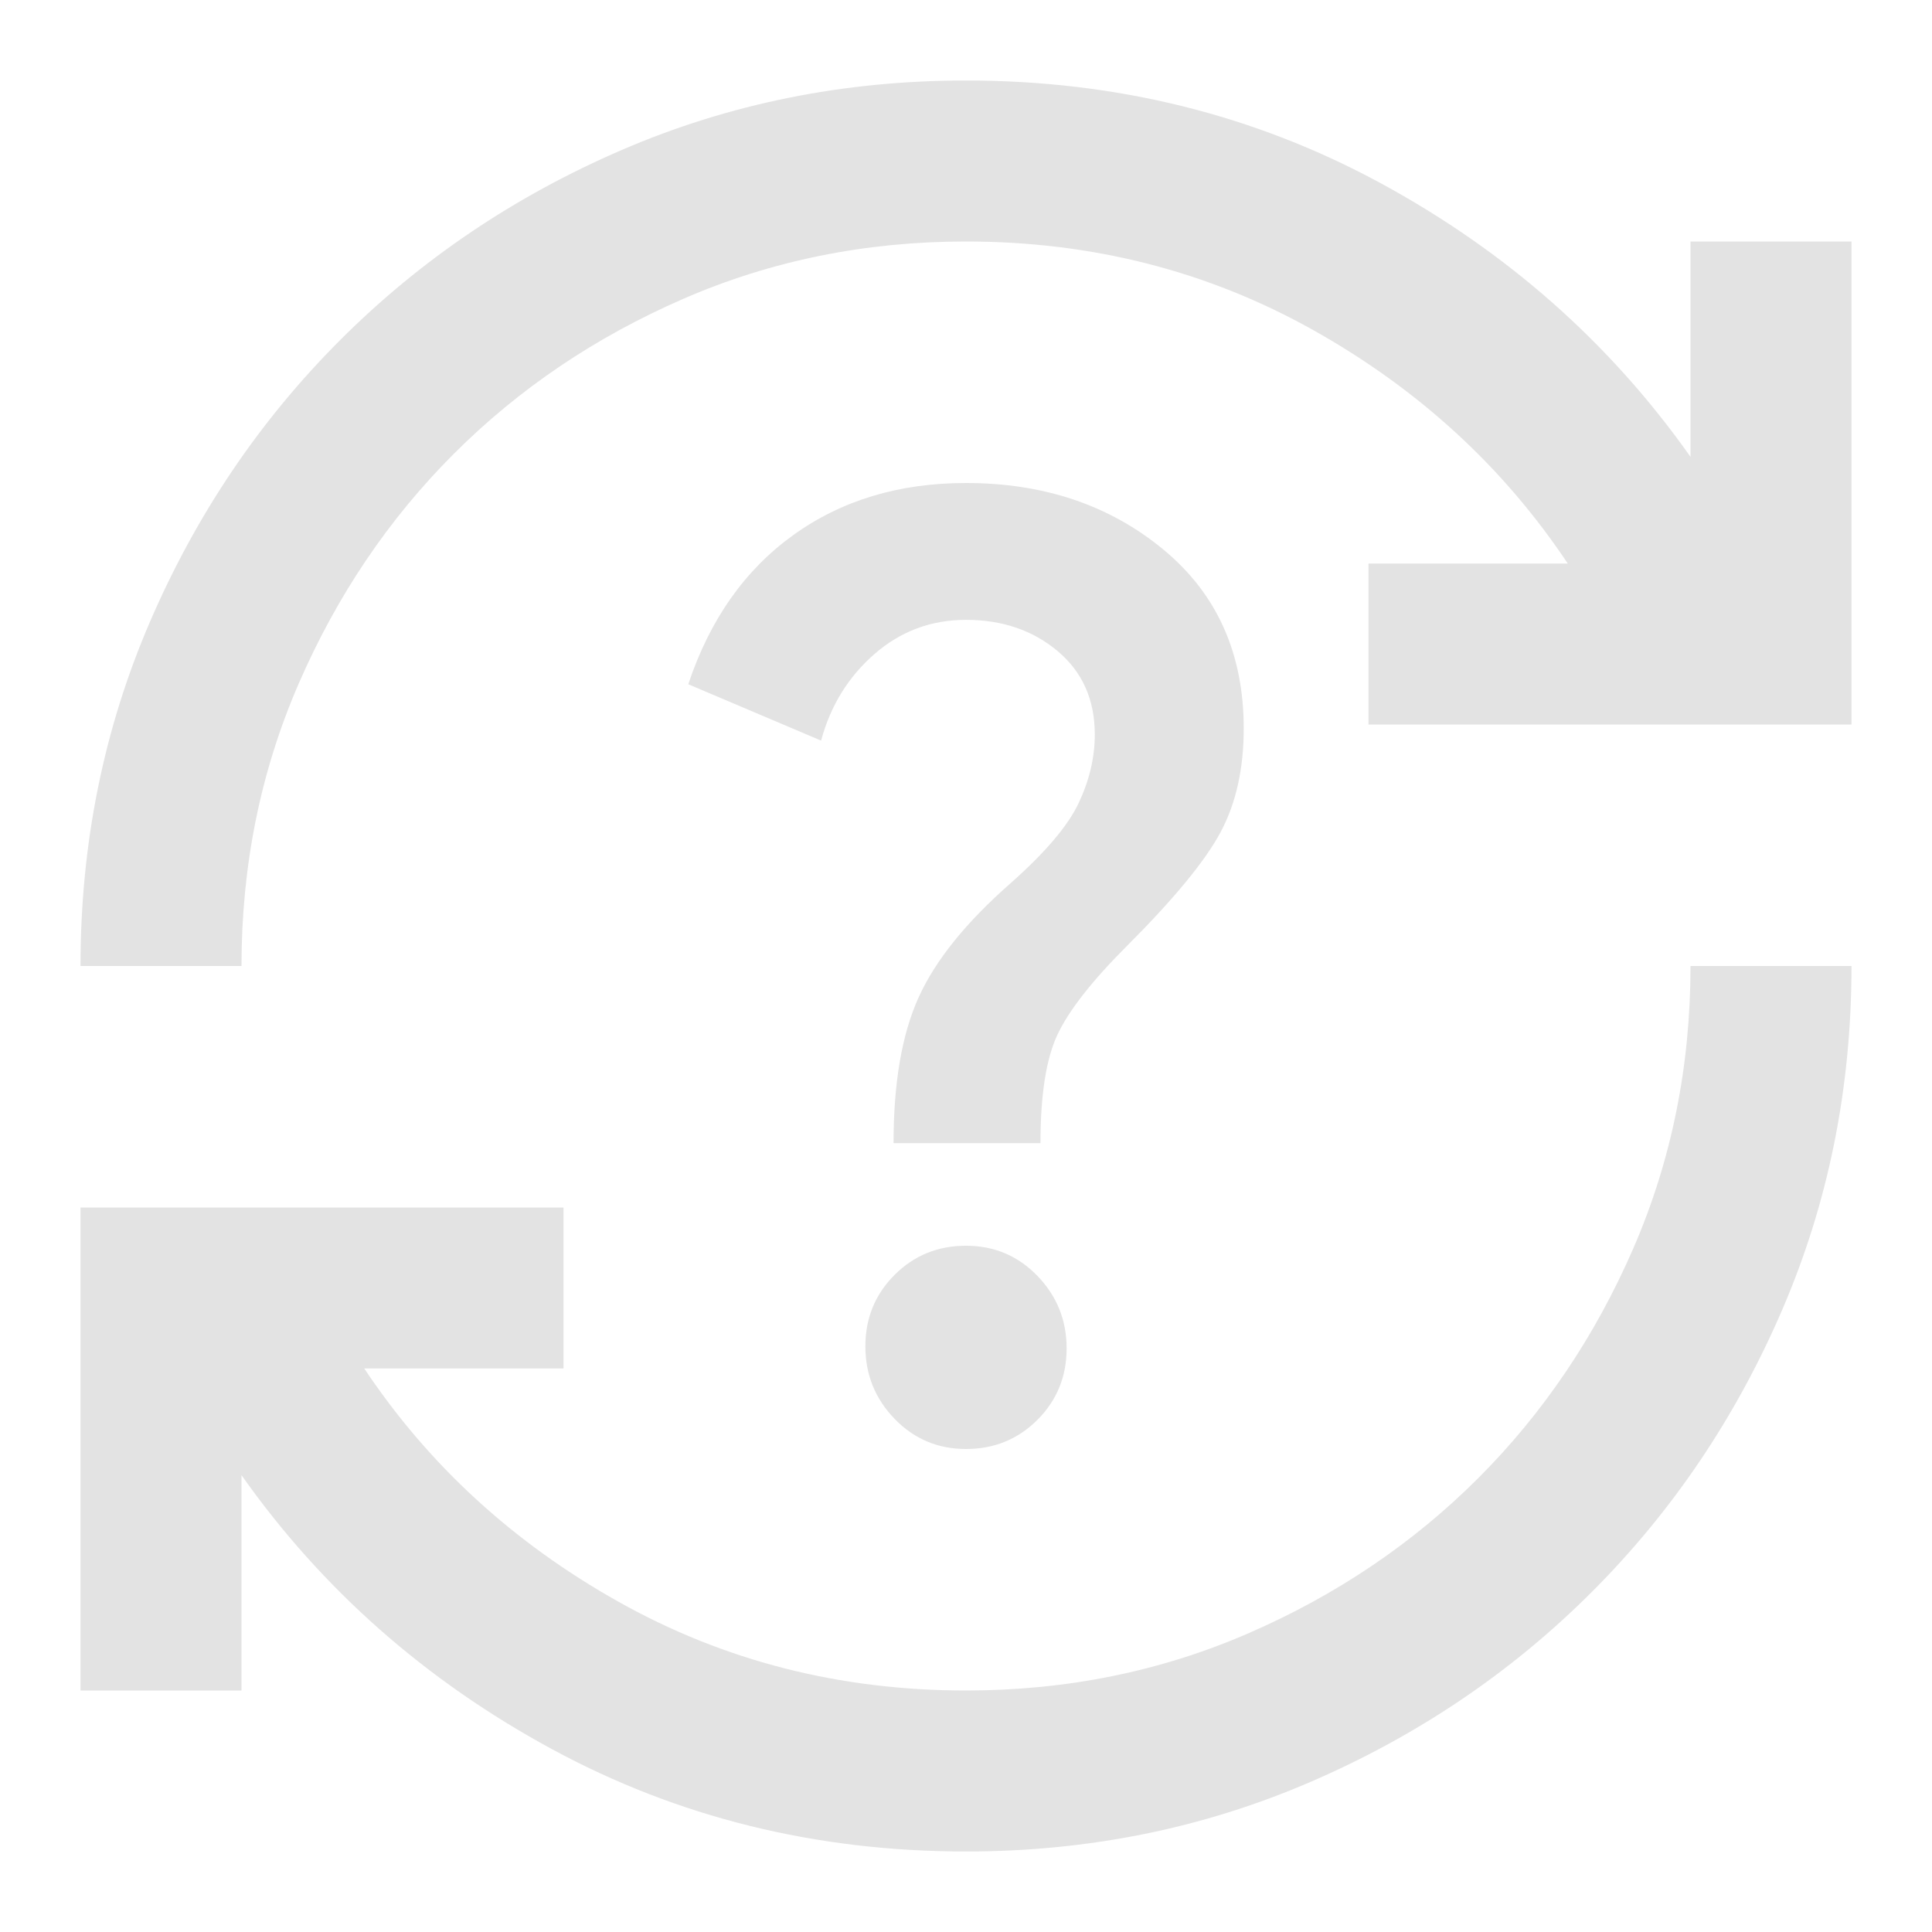
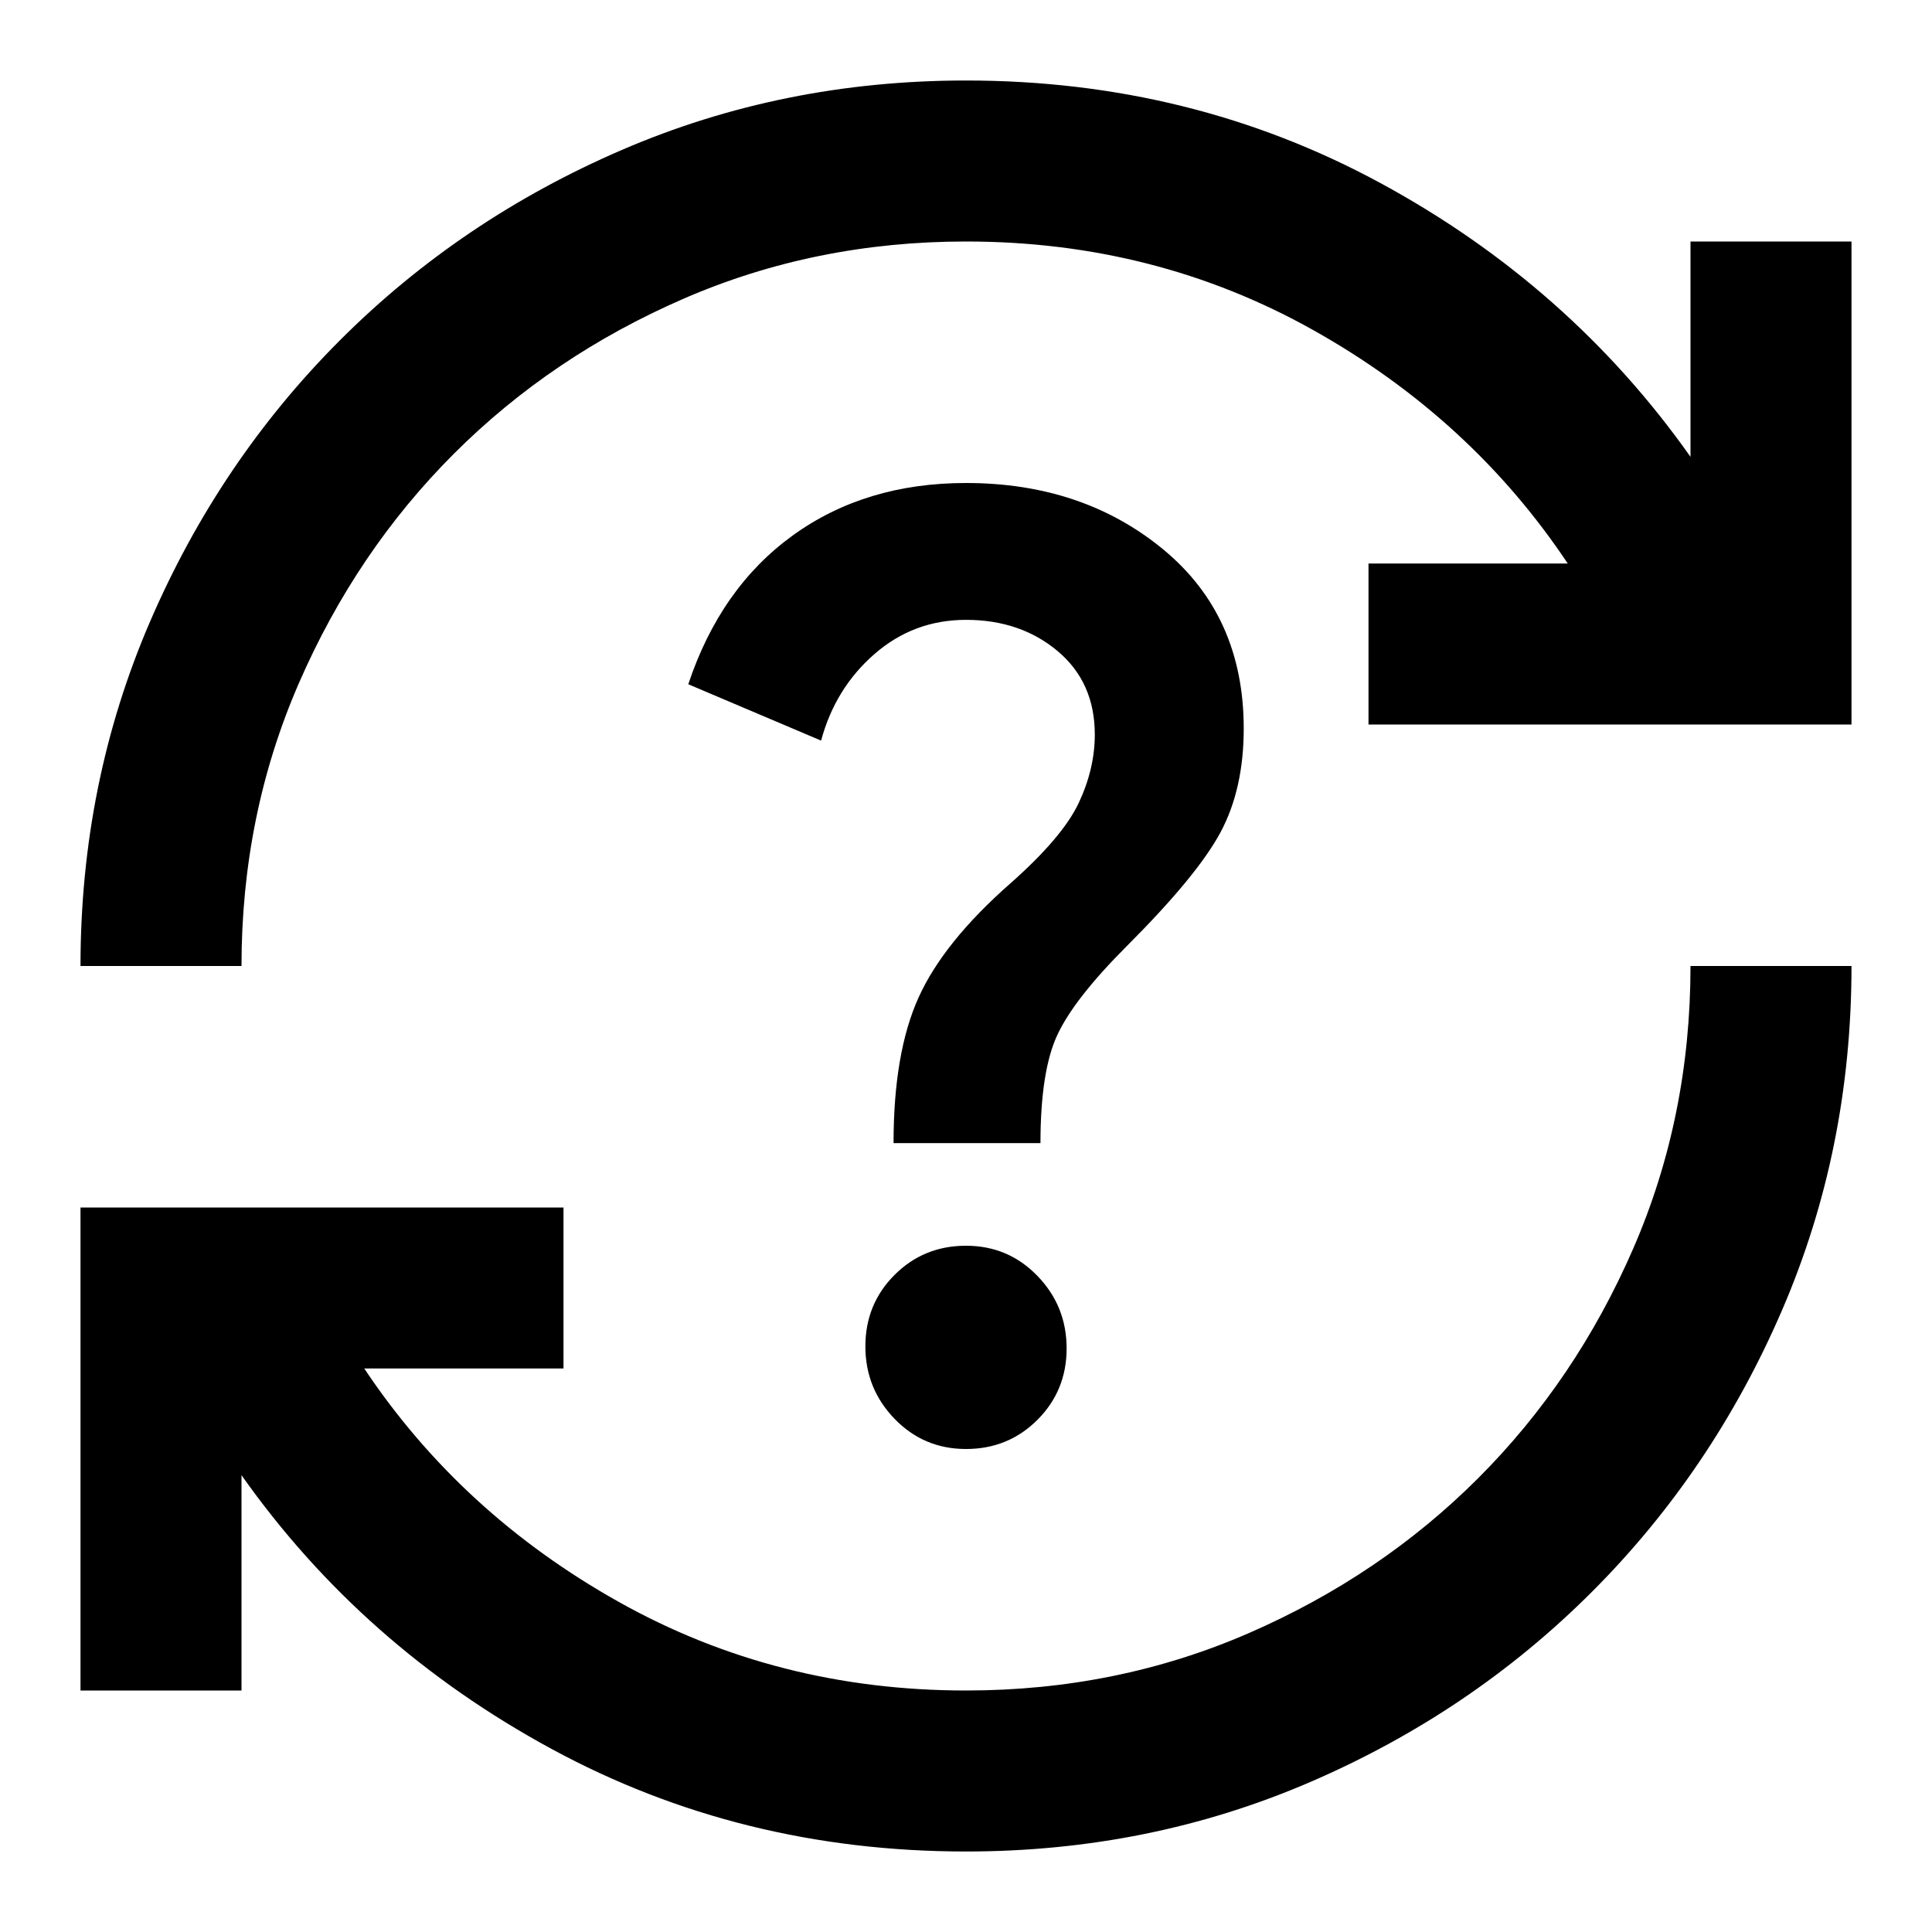
- <svg xmlns="http://www.w3.org/2000/svg" height="24px" viewBox="0 -960 960 960" width="24px" fill="#e3e3e3">
+ <svg xmlns="http://www.w3.org/2000/svg" height="24px" viewBox="0 -960 960 960" width="24px" fill="#000000">
  <path d="M480-40q-112 0-206-51T120-227v107H40v-240h240v80h-99q48 72 126.5 116T480-120q75 0 140.5-28.5t114-77q48.5-48.5 77-114T840-480h80q0 91-34.5 171T791-169q-60 60-140 94.5T480-40ZM40-480q0-91 34.5-171T169-791q60-60 140-94.5T480-920q112 0 206 51t154 136v-107h80v240H680v-80h99q-48-72-126.5-116T480-840q-75 0-140.5 28.5t-114 77q-48.5 48.5-77 114T120-480H40Zm440 240q21 0 35.5-14.5T530-290q0-21-14.5-36T480-341q-21 0-35.5 14.5T430-291q0 21 14.5 36t35.5 15Zm-36-152h73q0-36 8.5-54t34.5-44q35-35 46.5-56.5T618-598q0-56-40-89t-98-33q-50 0-86 26t-52 74l66 28q7-26 26.5-43t45.5-17q27 0 45.5 15.5T544-595q0 17-8 34t-34 40q-33 29-45.5 56.5T444-392Z" />
</svg>
